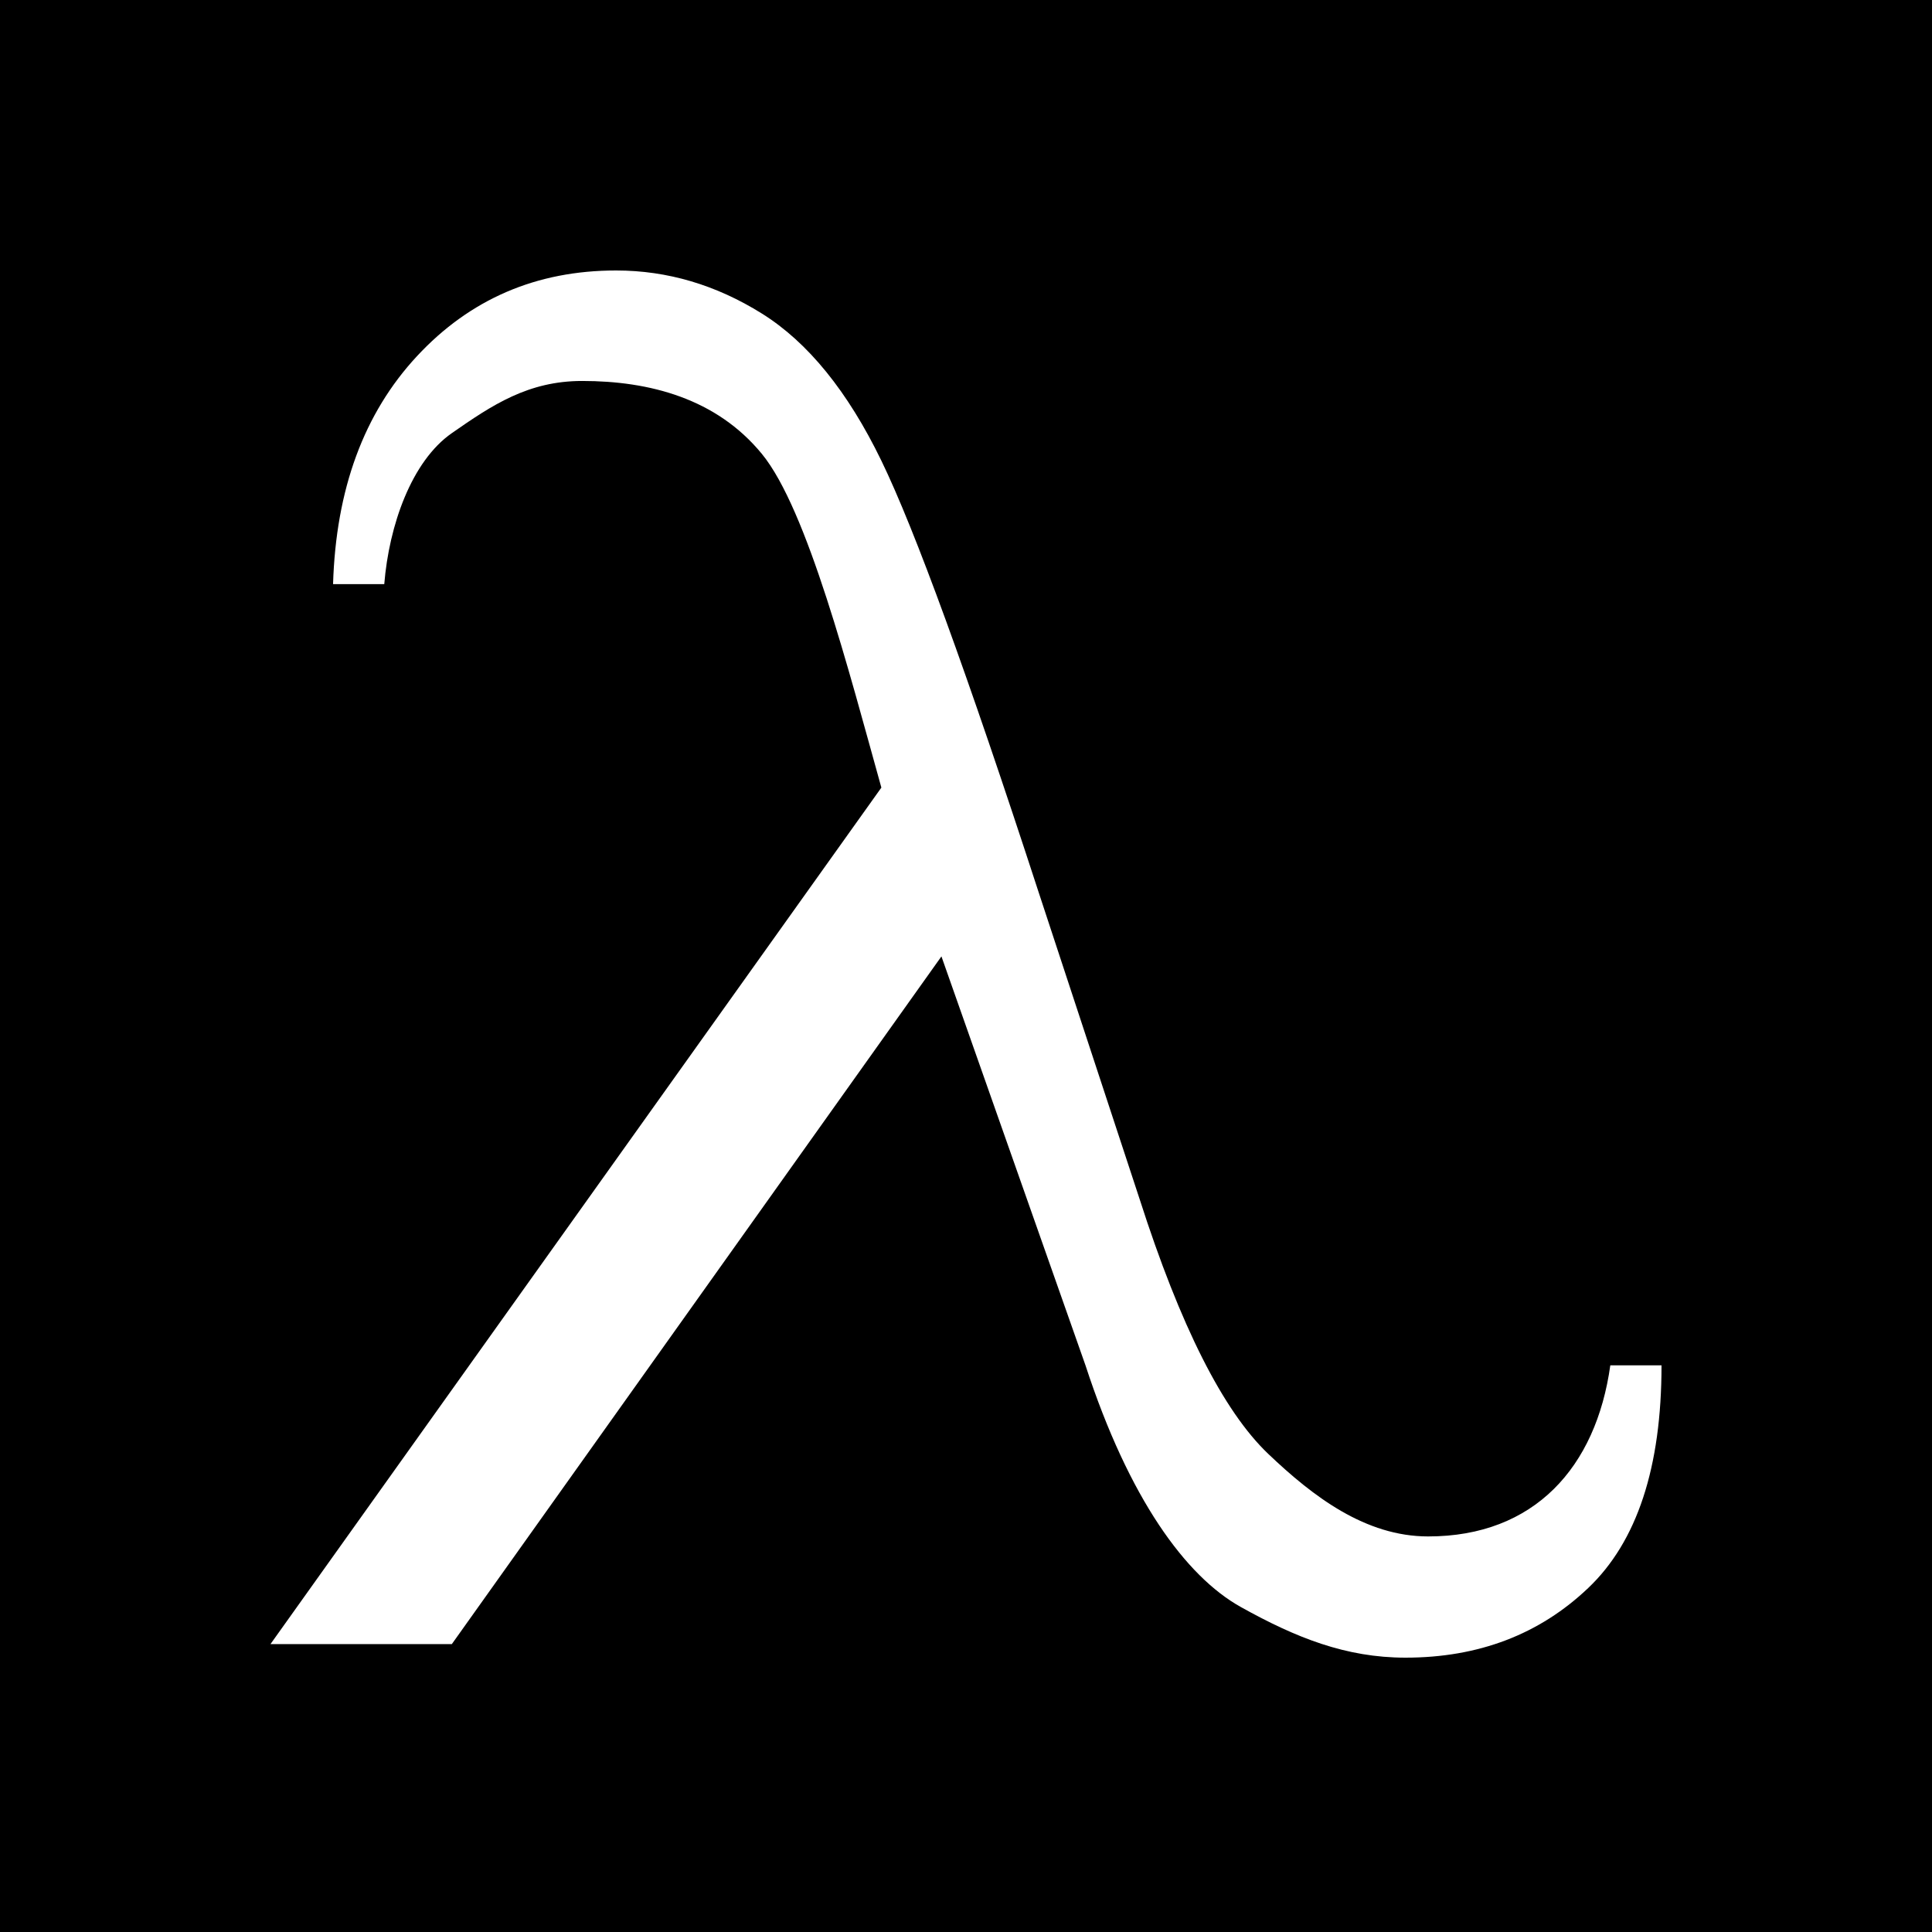
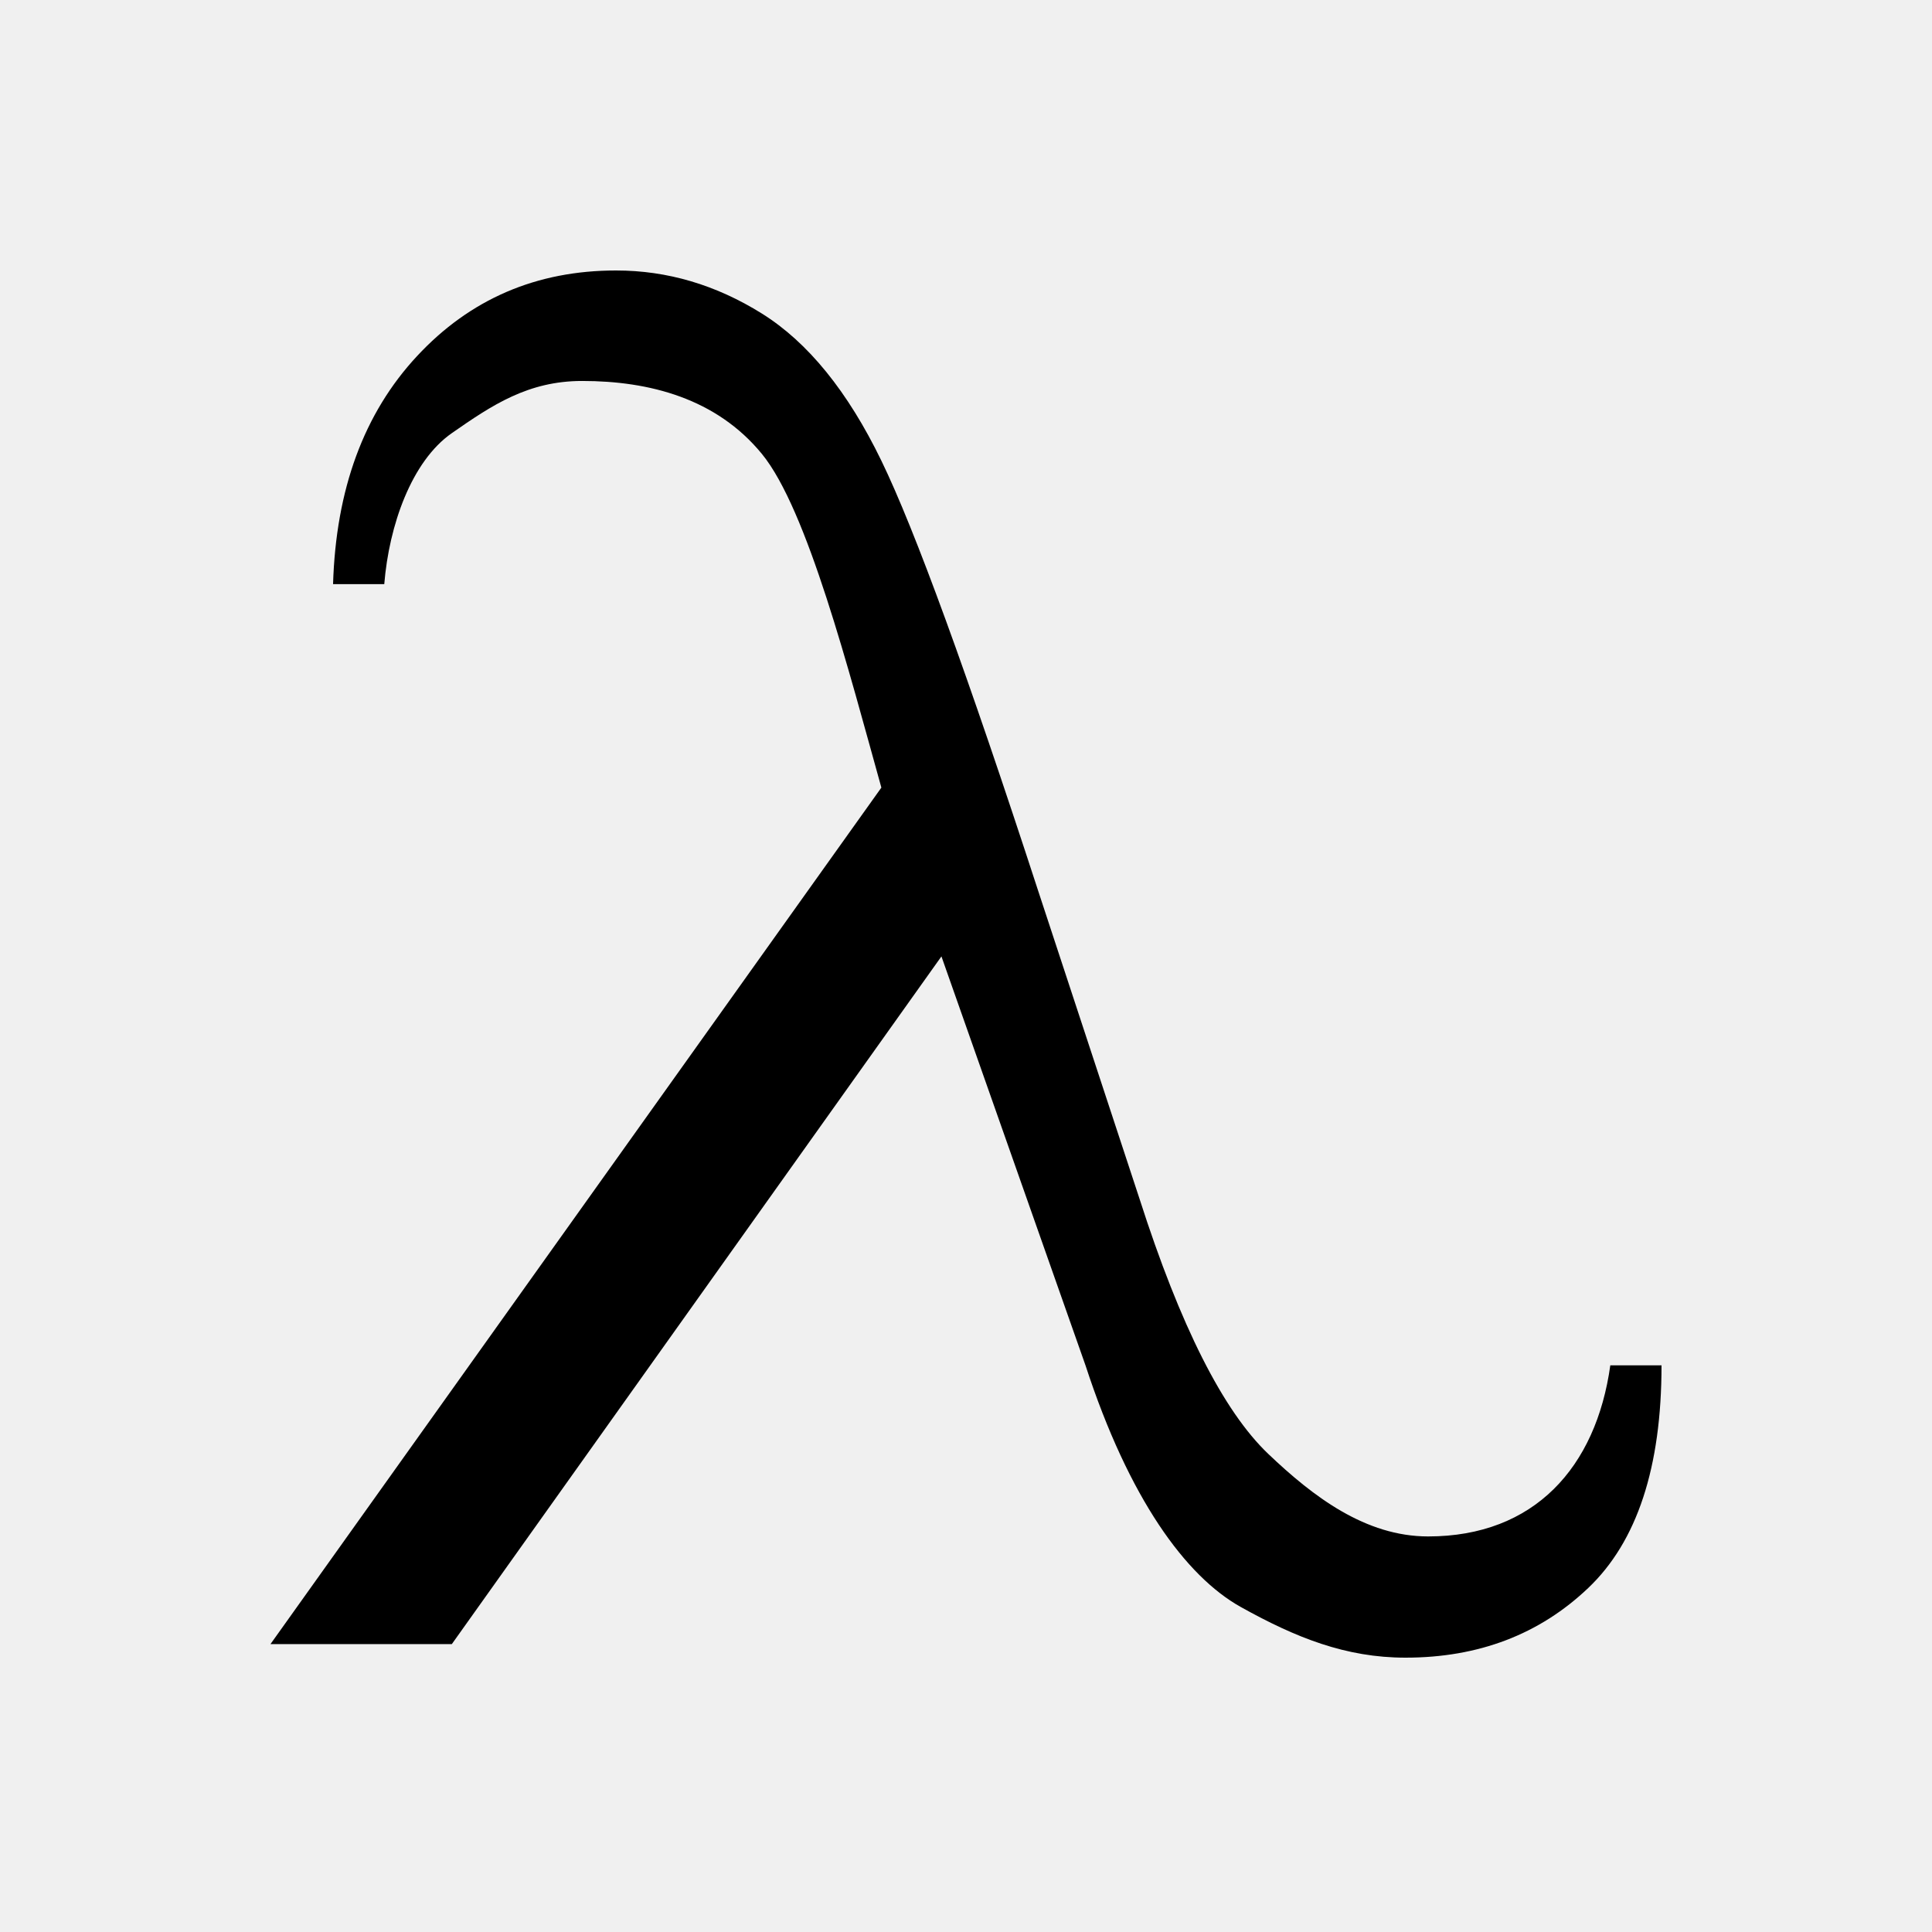
<svg xmlns="http://www.w3.org/2000/svg" width="500" height="500" viewBox="0 0 500 500" fill="none">
-   <rect width="500" height="500" fill="black" />
-   <path d="M416.748 353.342H430C430 379.73 423.681 398.937 411.043 410.962C398.405 422.987 382.638 429 363.742 429C348.282 429 335.359 423.828 321.126 415.895C306.892 407.962 292.208 387.914 280.92 353.342L243.642 247.514L116.933 425.493H70L228.098 203.831C219.754 173.935 208.957 131.838 197.178 117.474C185.399 103.111 168.085 98.593 150.662 98.593C136.674 98.593 127.362 104.83 116.933 112.095C106.503 119.361 100.675 135.971 99.448 151.17H86.196C86.933 126.619 94.172 106.953 107.914 92.171C121.656 77.391 138.834 70 159.448 70C172.699 70 185.276 73.716 197.178 81.148C209.08 88.581 219.386 101.274 228.098 119.228C236.81 137.182 250.368 174.385 268.773 230.836L294.908 310.252C305.46 343.154 316.564 365.158 328.221 376.265C339.877 387.371 353.406 397.627 369.603 397.627C397.087 397.627 413.067 379.73 416.748 353.342Z" fill="white" />
+   <path d="M416.748 353.342H430C430 379.73 423.681 398.937 411.043 410.962C398.405 422.987 382.638 429 363.742 429C348.282 429 335.359 423.828 321.126 415.895C306.892 407.962 292.208 387.914 280.92 353.342L243.642 247.514L116.933 425.493H70L228.098 203.831C219.754 173.935 208.957 131.838 197.178 117.474C185.399 103.111 168.085 98.593 150.662 98.593C136.674 98.593 127.362 104.83 116.933 112.095C106.503 119.361 100.675 135.971 99.448 151.17H86.196C86.933 126.619 94.172 106.953 107.914 92.171C121.656 77.391 138.834 70 159.448 70C172.699 70 185.276 73.716 197.178 81.148C209.08 88.581 219.386 101.274 228.098 119.228C236.81 137.182 250.368 174.385 268.773 230.836L294.908 310.252C305.46 343.154 316.564 365.158 328.221 376.265C339.877 387.371 353.406 397.627 369.603 397.627C397.087 397.627 413.067 379.73 416.748 353.342Z" fill="black" />
</svg>
